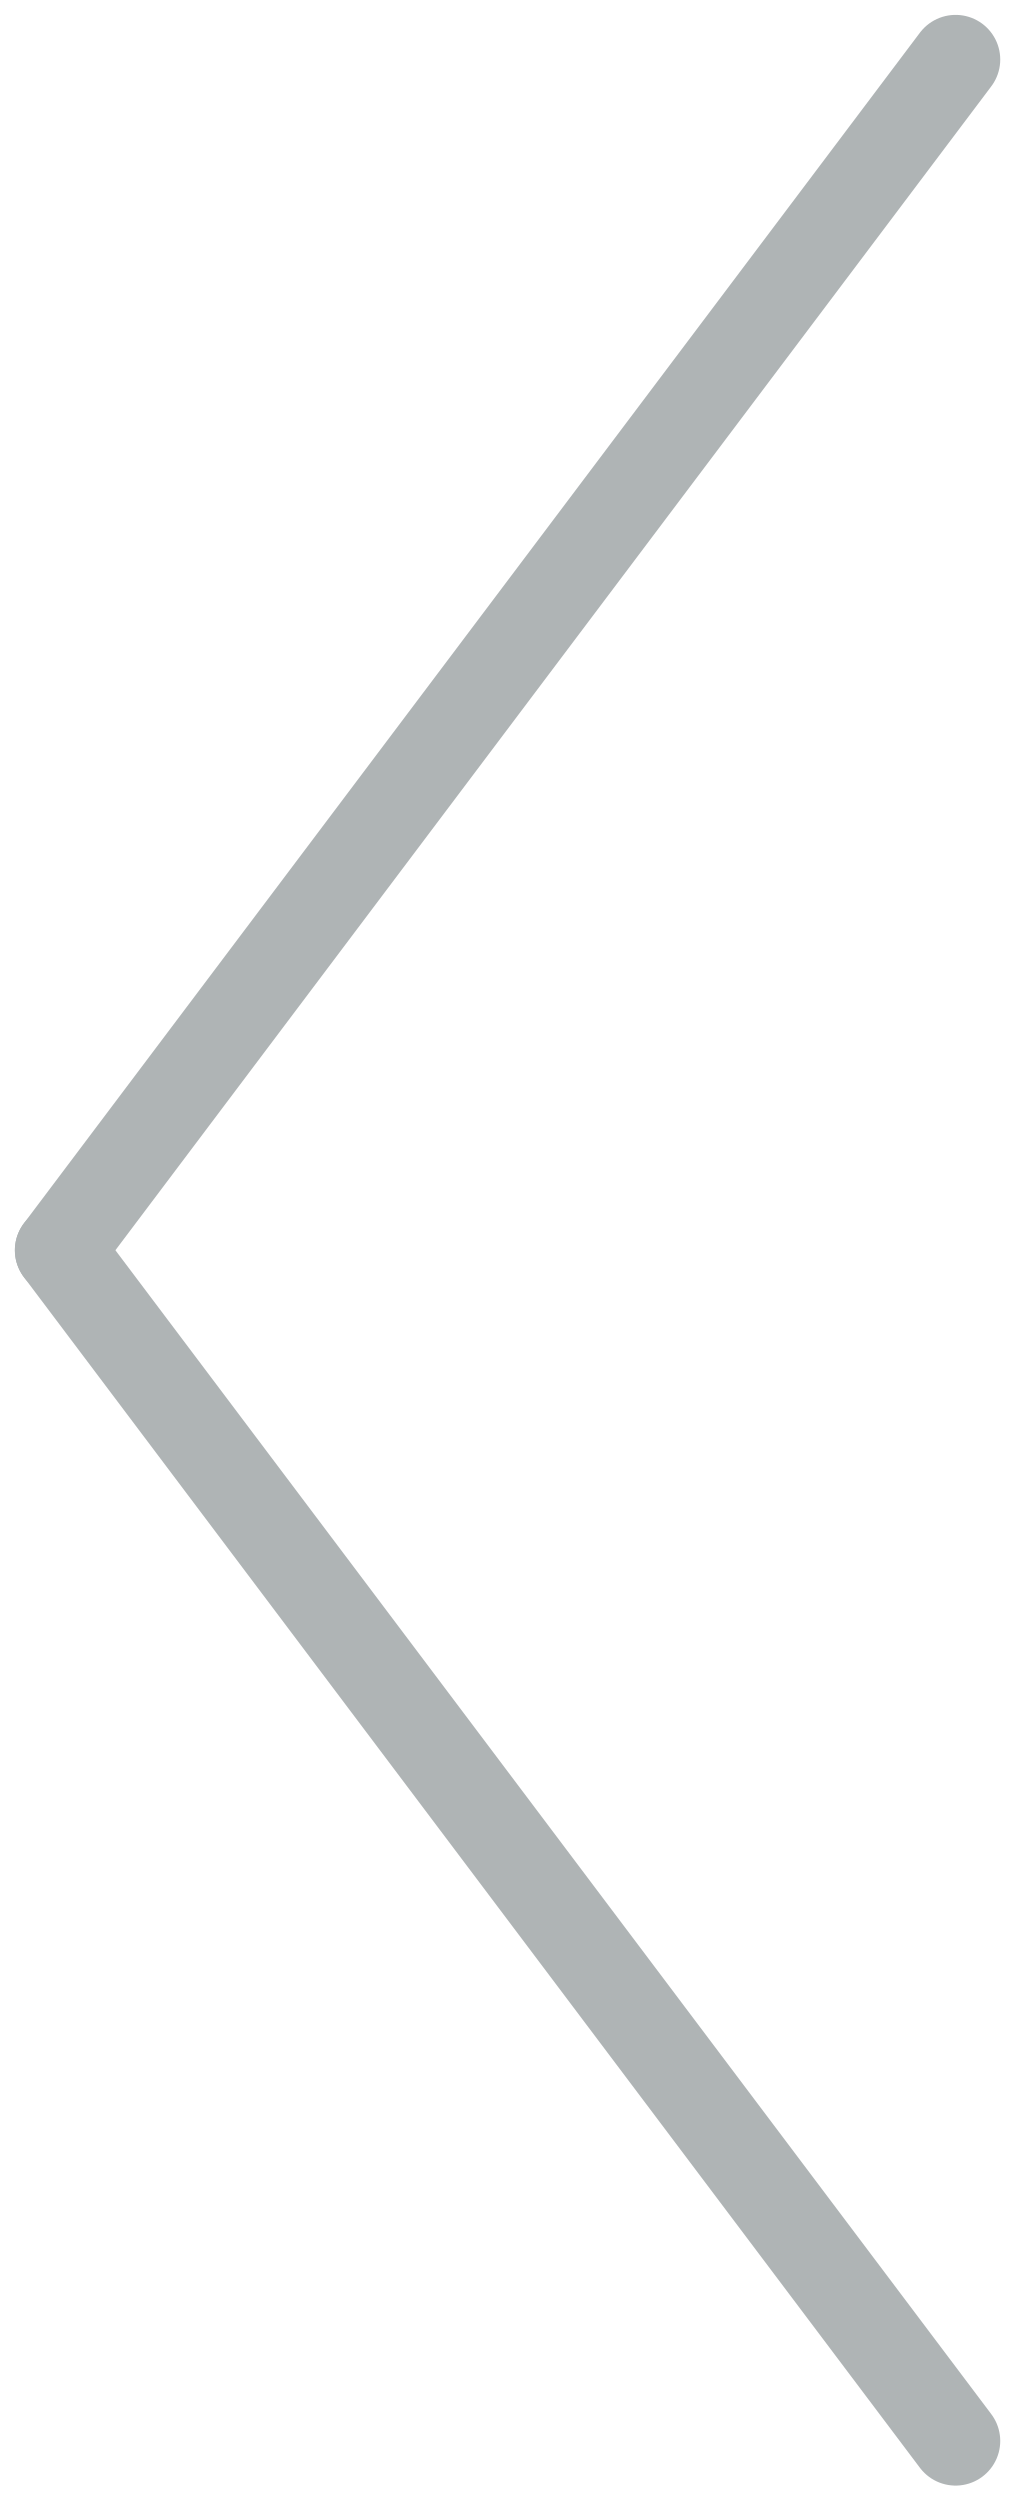
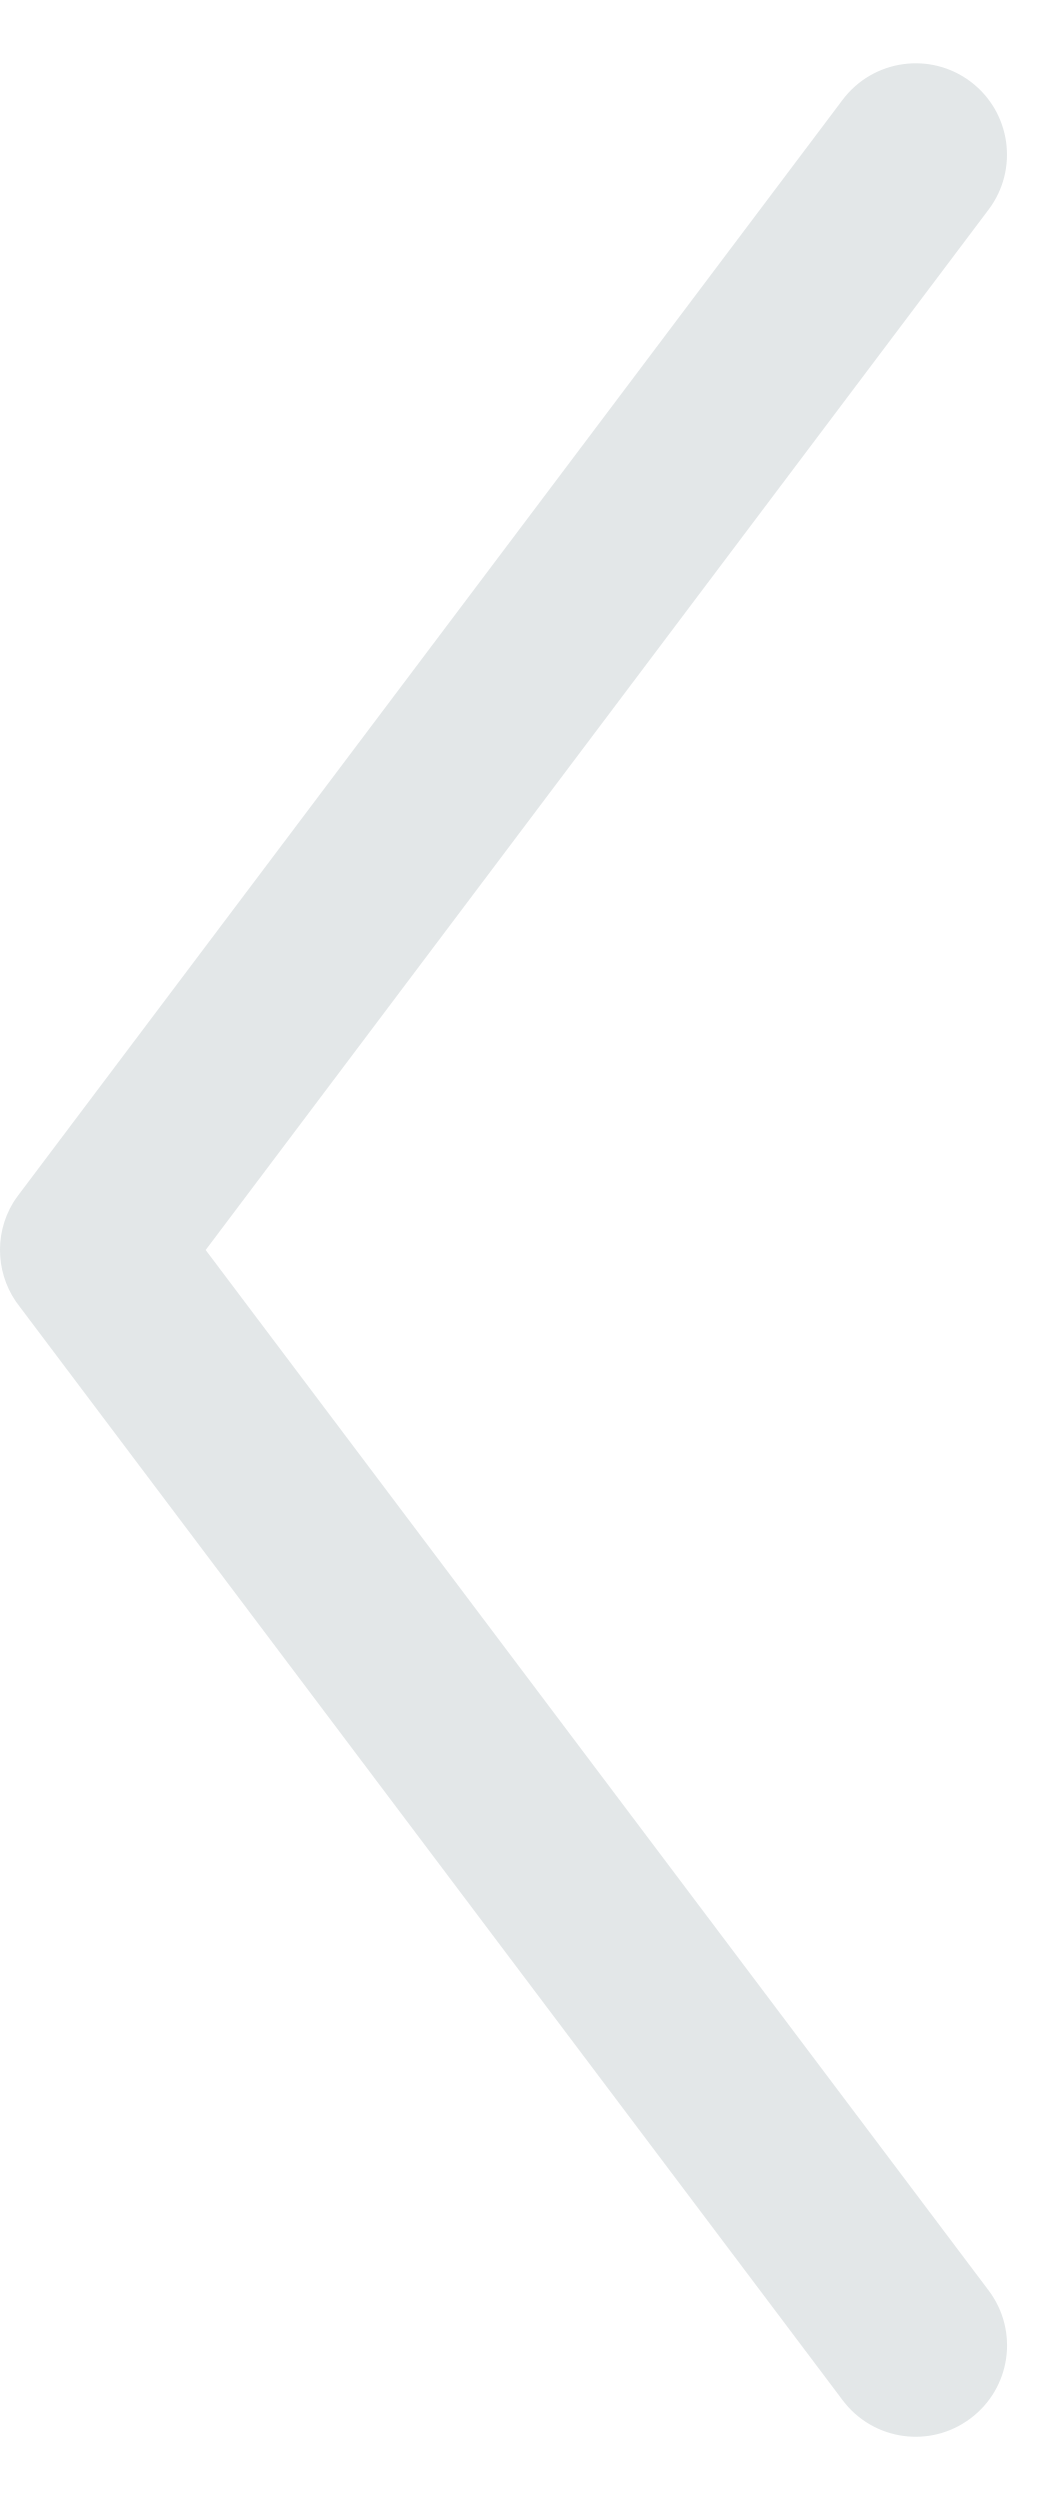
- <svg xmlns="http://www.w3.org/2000/svg" width="17" height="42" viewBox="0 0 17 42" fill="none">
-   <path d="M16.054 41.008L1 21.004" stroke="#AFB4B5" stroke-width="1.5" stroke-miterlimit="10" stroke-linecap="round" />
-   <path d="M1 21.004L16.054 1" stroke="#AFB4B5" stroke-width="1.5" stroke-miterlimit="10" stroke-linecap="round" />
+ <svg xmlns="http://www.w3.org/2000/svg" width="11" height="26" viewBox="0 0 11 26" fill="none">
+   <path fill-rule="evenodd" clip-rule="evenodd" d="M8.764 1.037C9.08 0.618 9.675 0.534 10.094 0.849C10.513 1.165 10.597 1.76 10.282 2.179L2.139 13L10.282 23.821C10.598 24.24 10.514 24.836 10.094 25.151C9.675 25.467 9.08 25.383 8.764 24.963L0.209 13.595C-0.038 13.288 -0.072 12.851 0.138 12.506C0.157 12.477 0.176 12.448 0.198 12.42L8.764 1.037Z" fill="#D8DDDE" fill-opacity="0.71" />
</svg>
